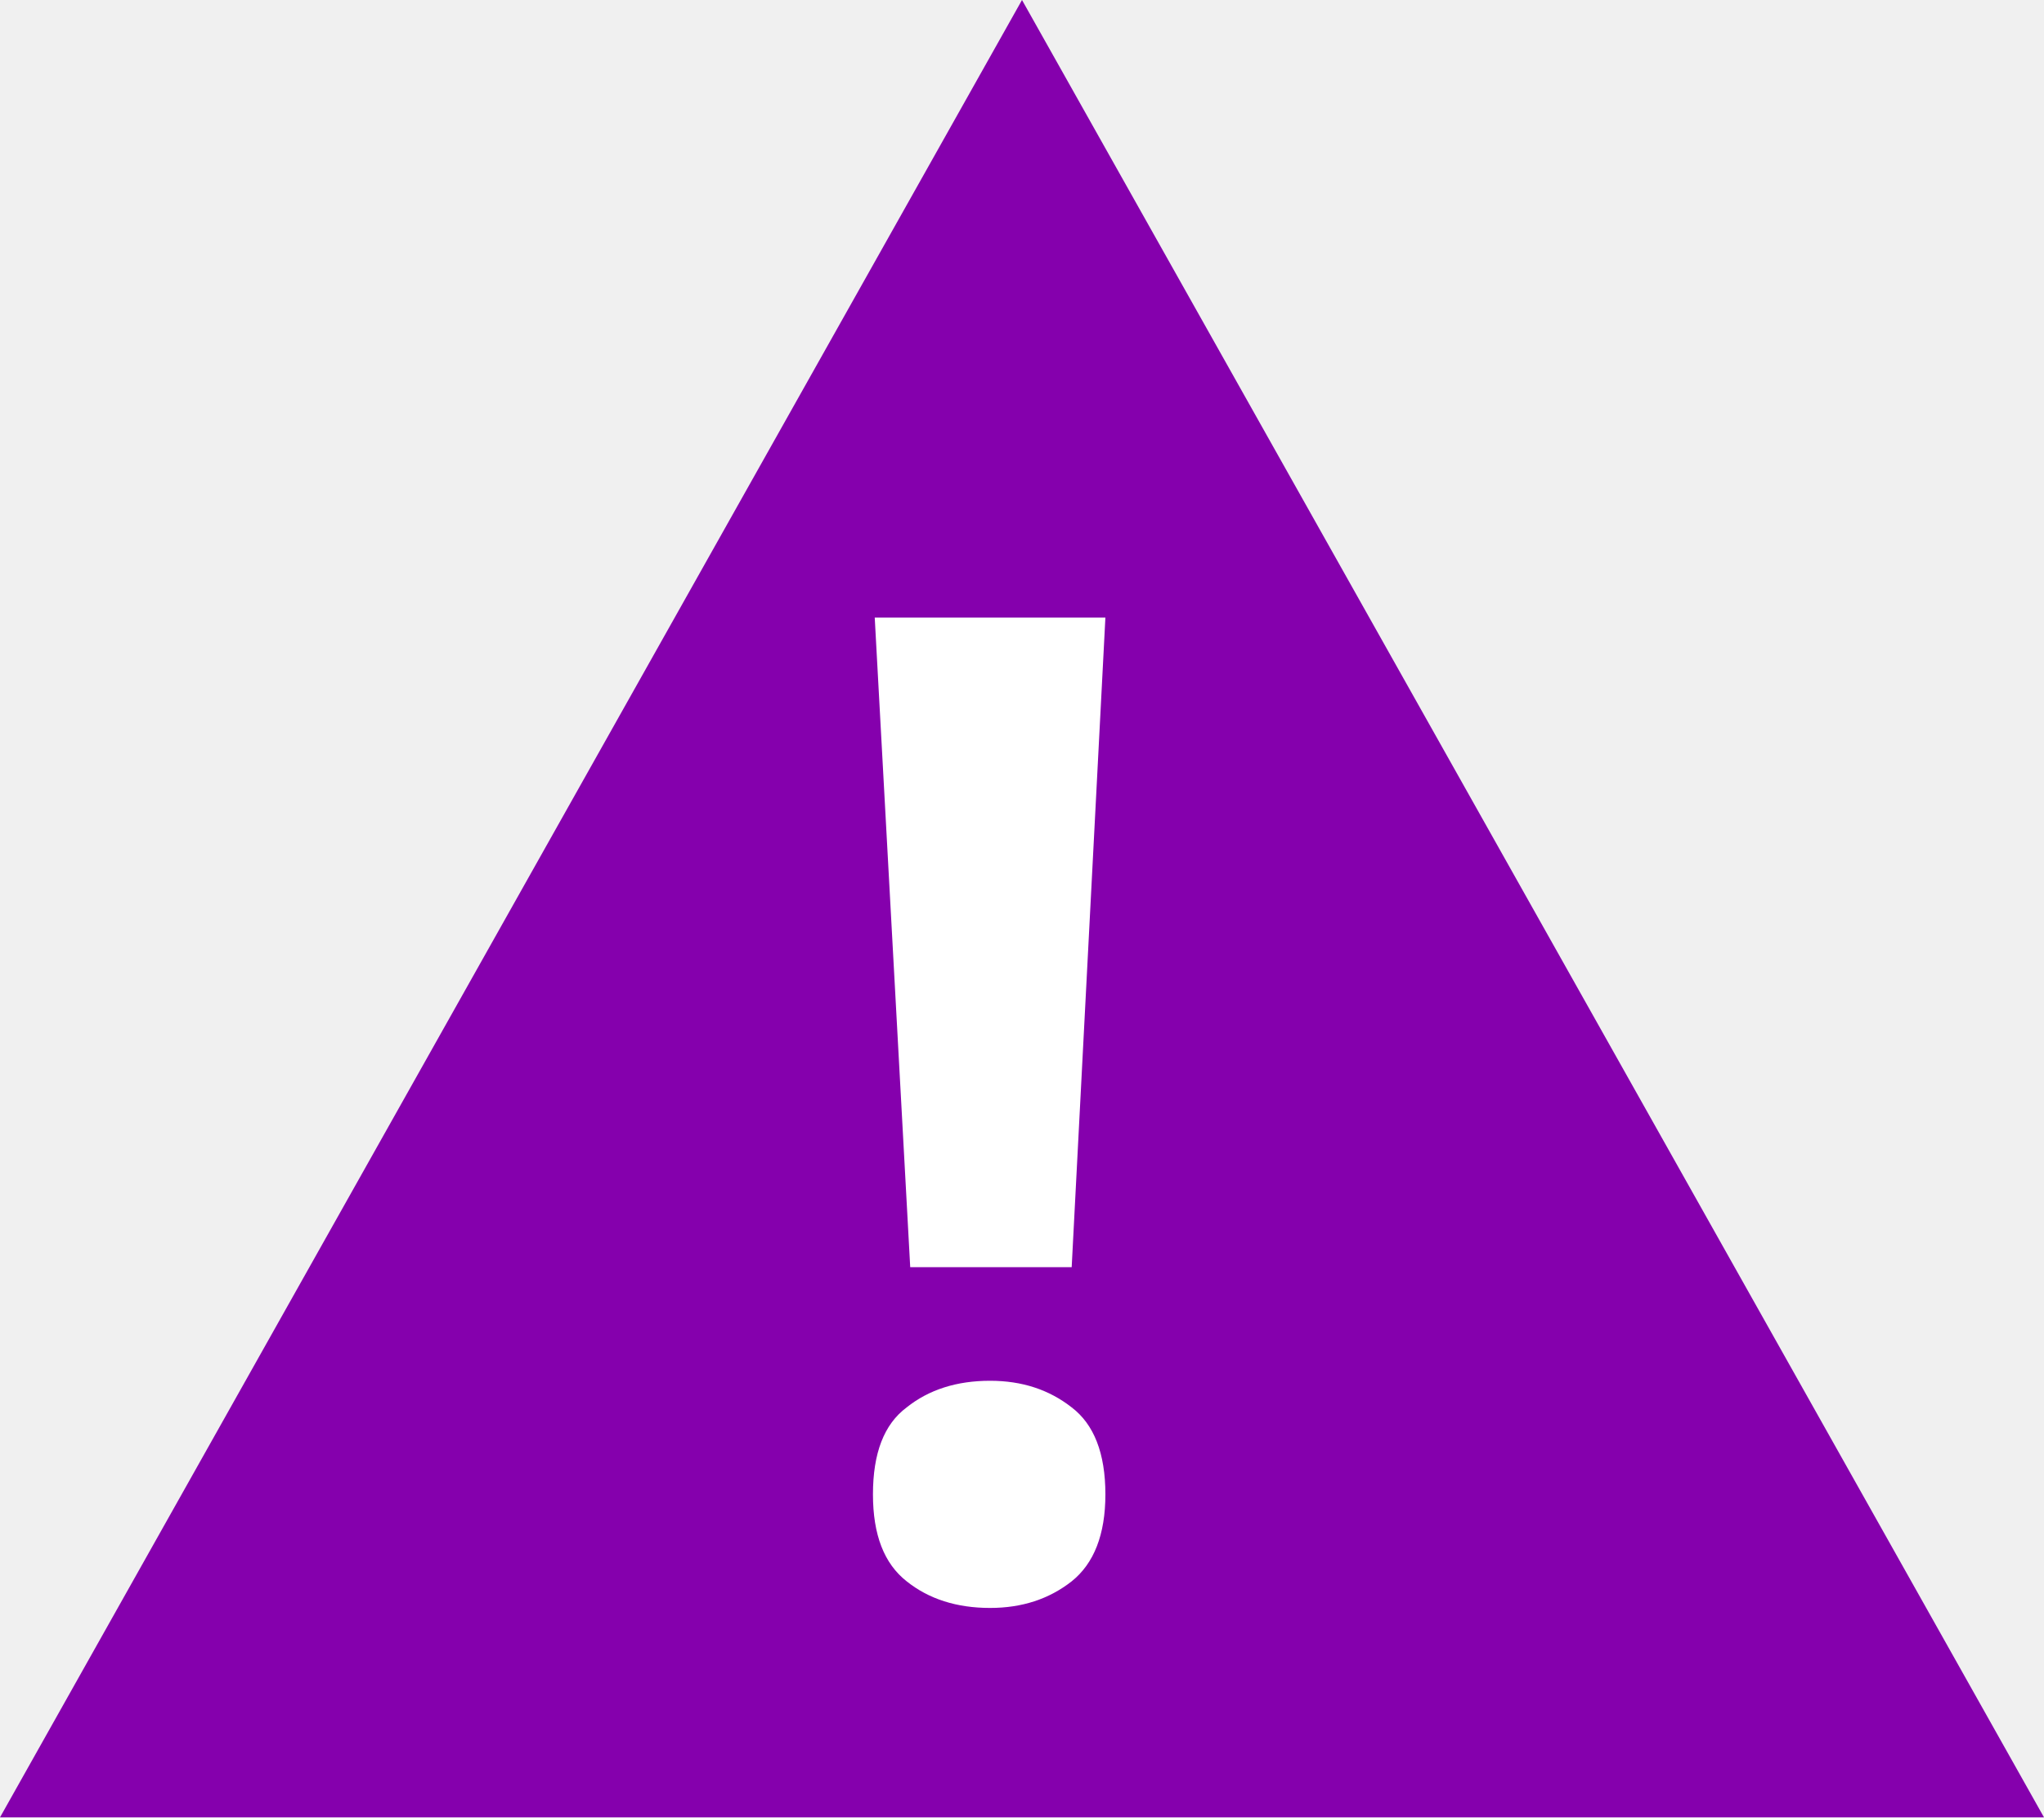
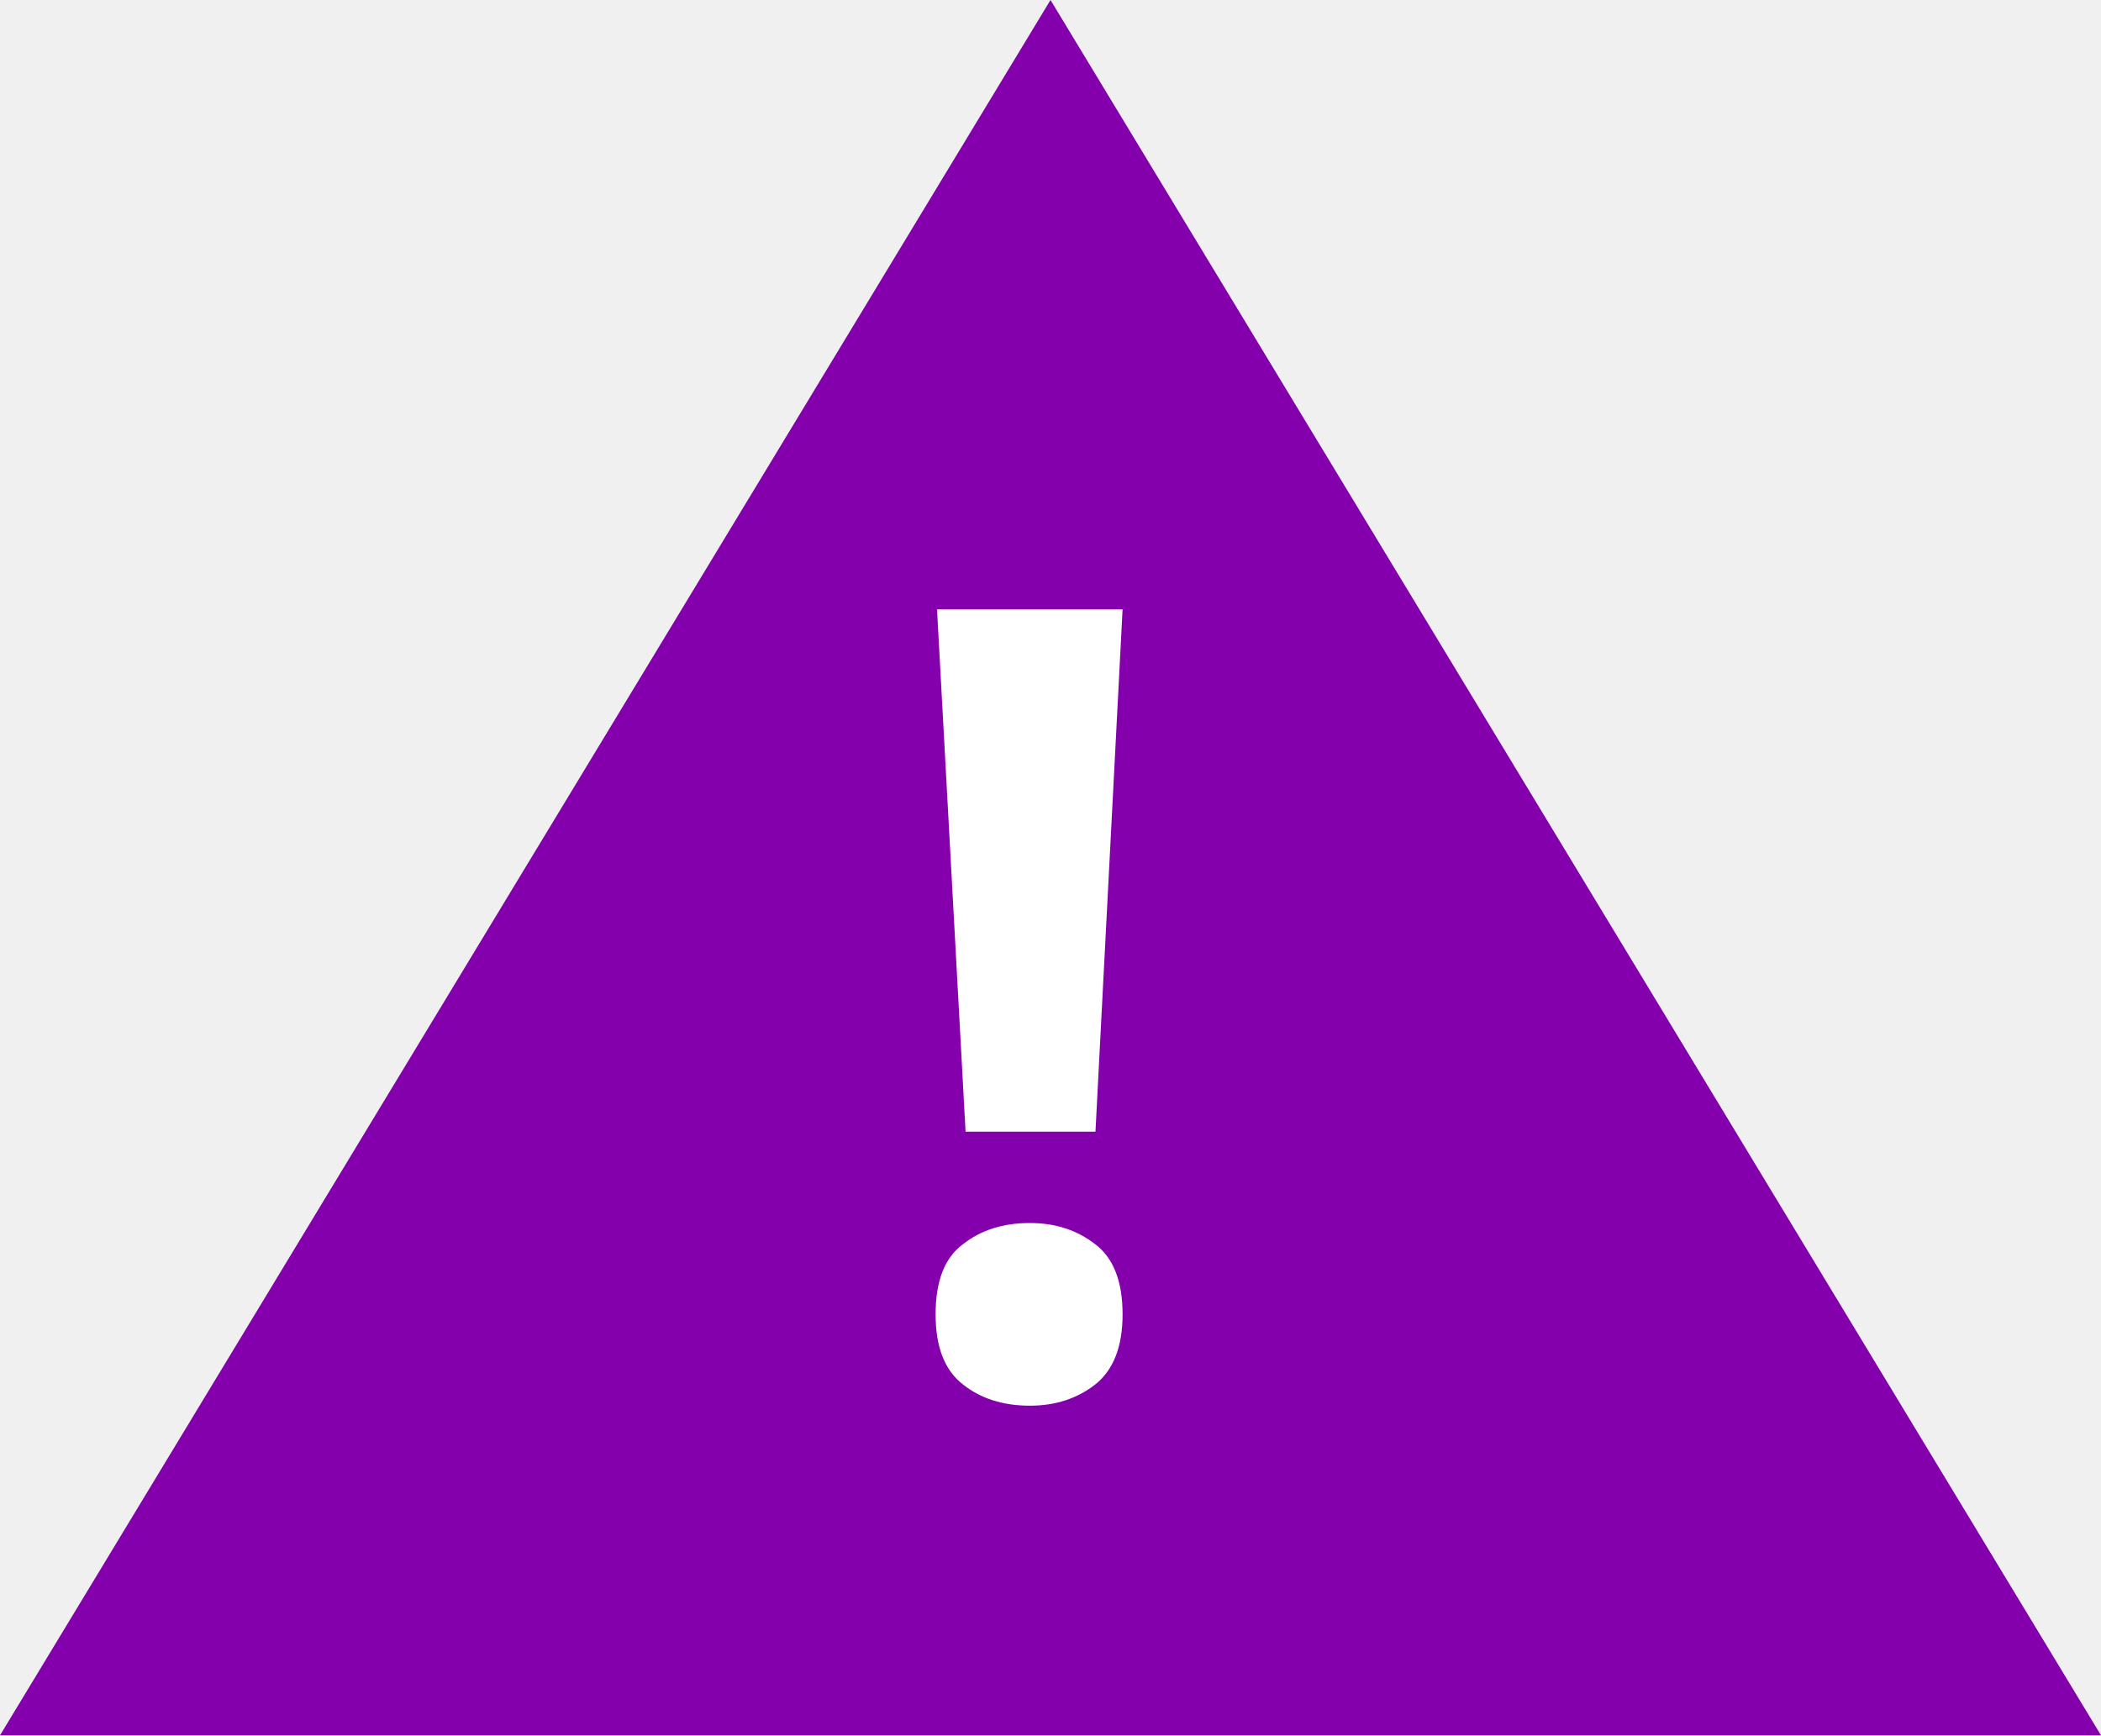
- <svg xmlns="http://www.w3.org/2000/svg" height="16" viewBox="0 0 18 16" width="18">
+ <svg xmlns="http://www.w3.org/2000/svg" height="19" viewBox="0 0 23 19" width="23">
  <g fill="none" fill-rule="evenodd">
-     <path d="M9 0l9 16H0z" fill="#8500ad" />
+     <path d="M11.5 0L23 19H0z" fill="#8500ad" />
    <text fill="#fff" font-family="SourceSansPro-Bold, Source Sans Pro" font-size="12" font-weight="bold">
-       <tspan x="7" y="14">!</tspan>
+       <tspan x="9.556" y="15.235">!</tspan>
    </text>
  </g>
</svg>
